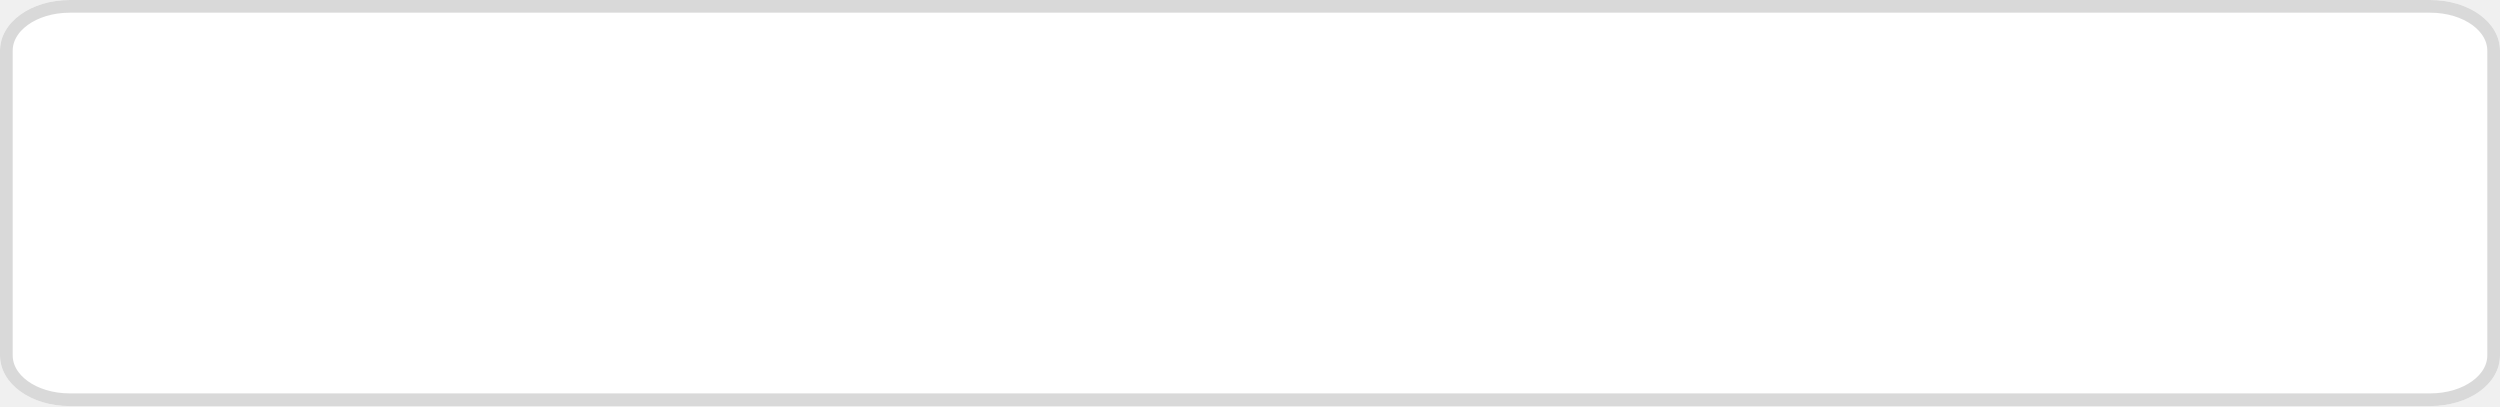
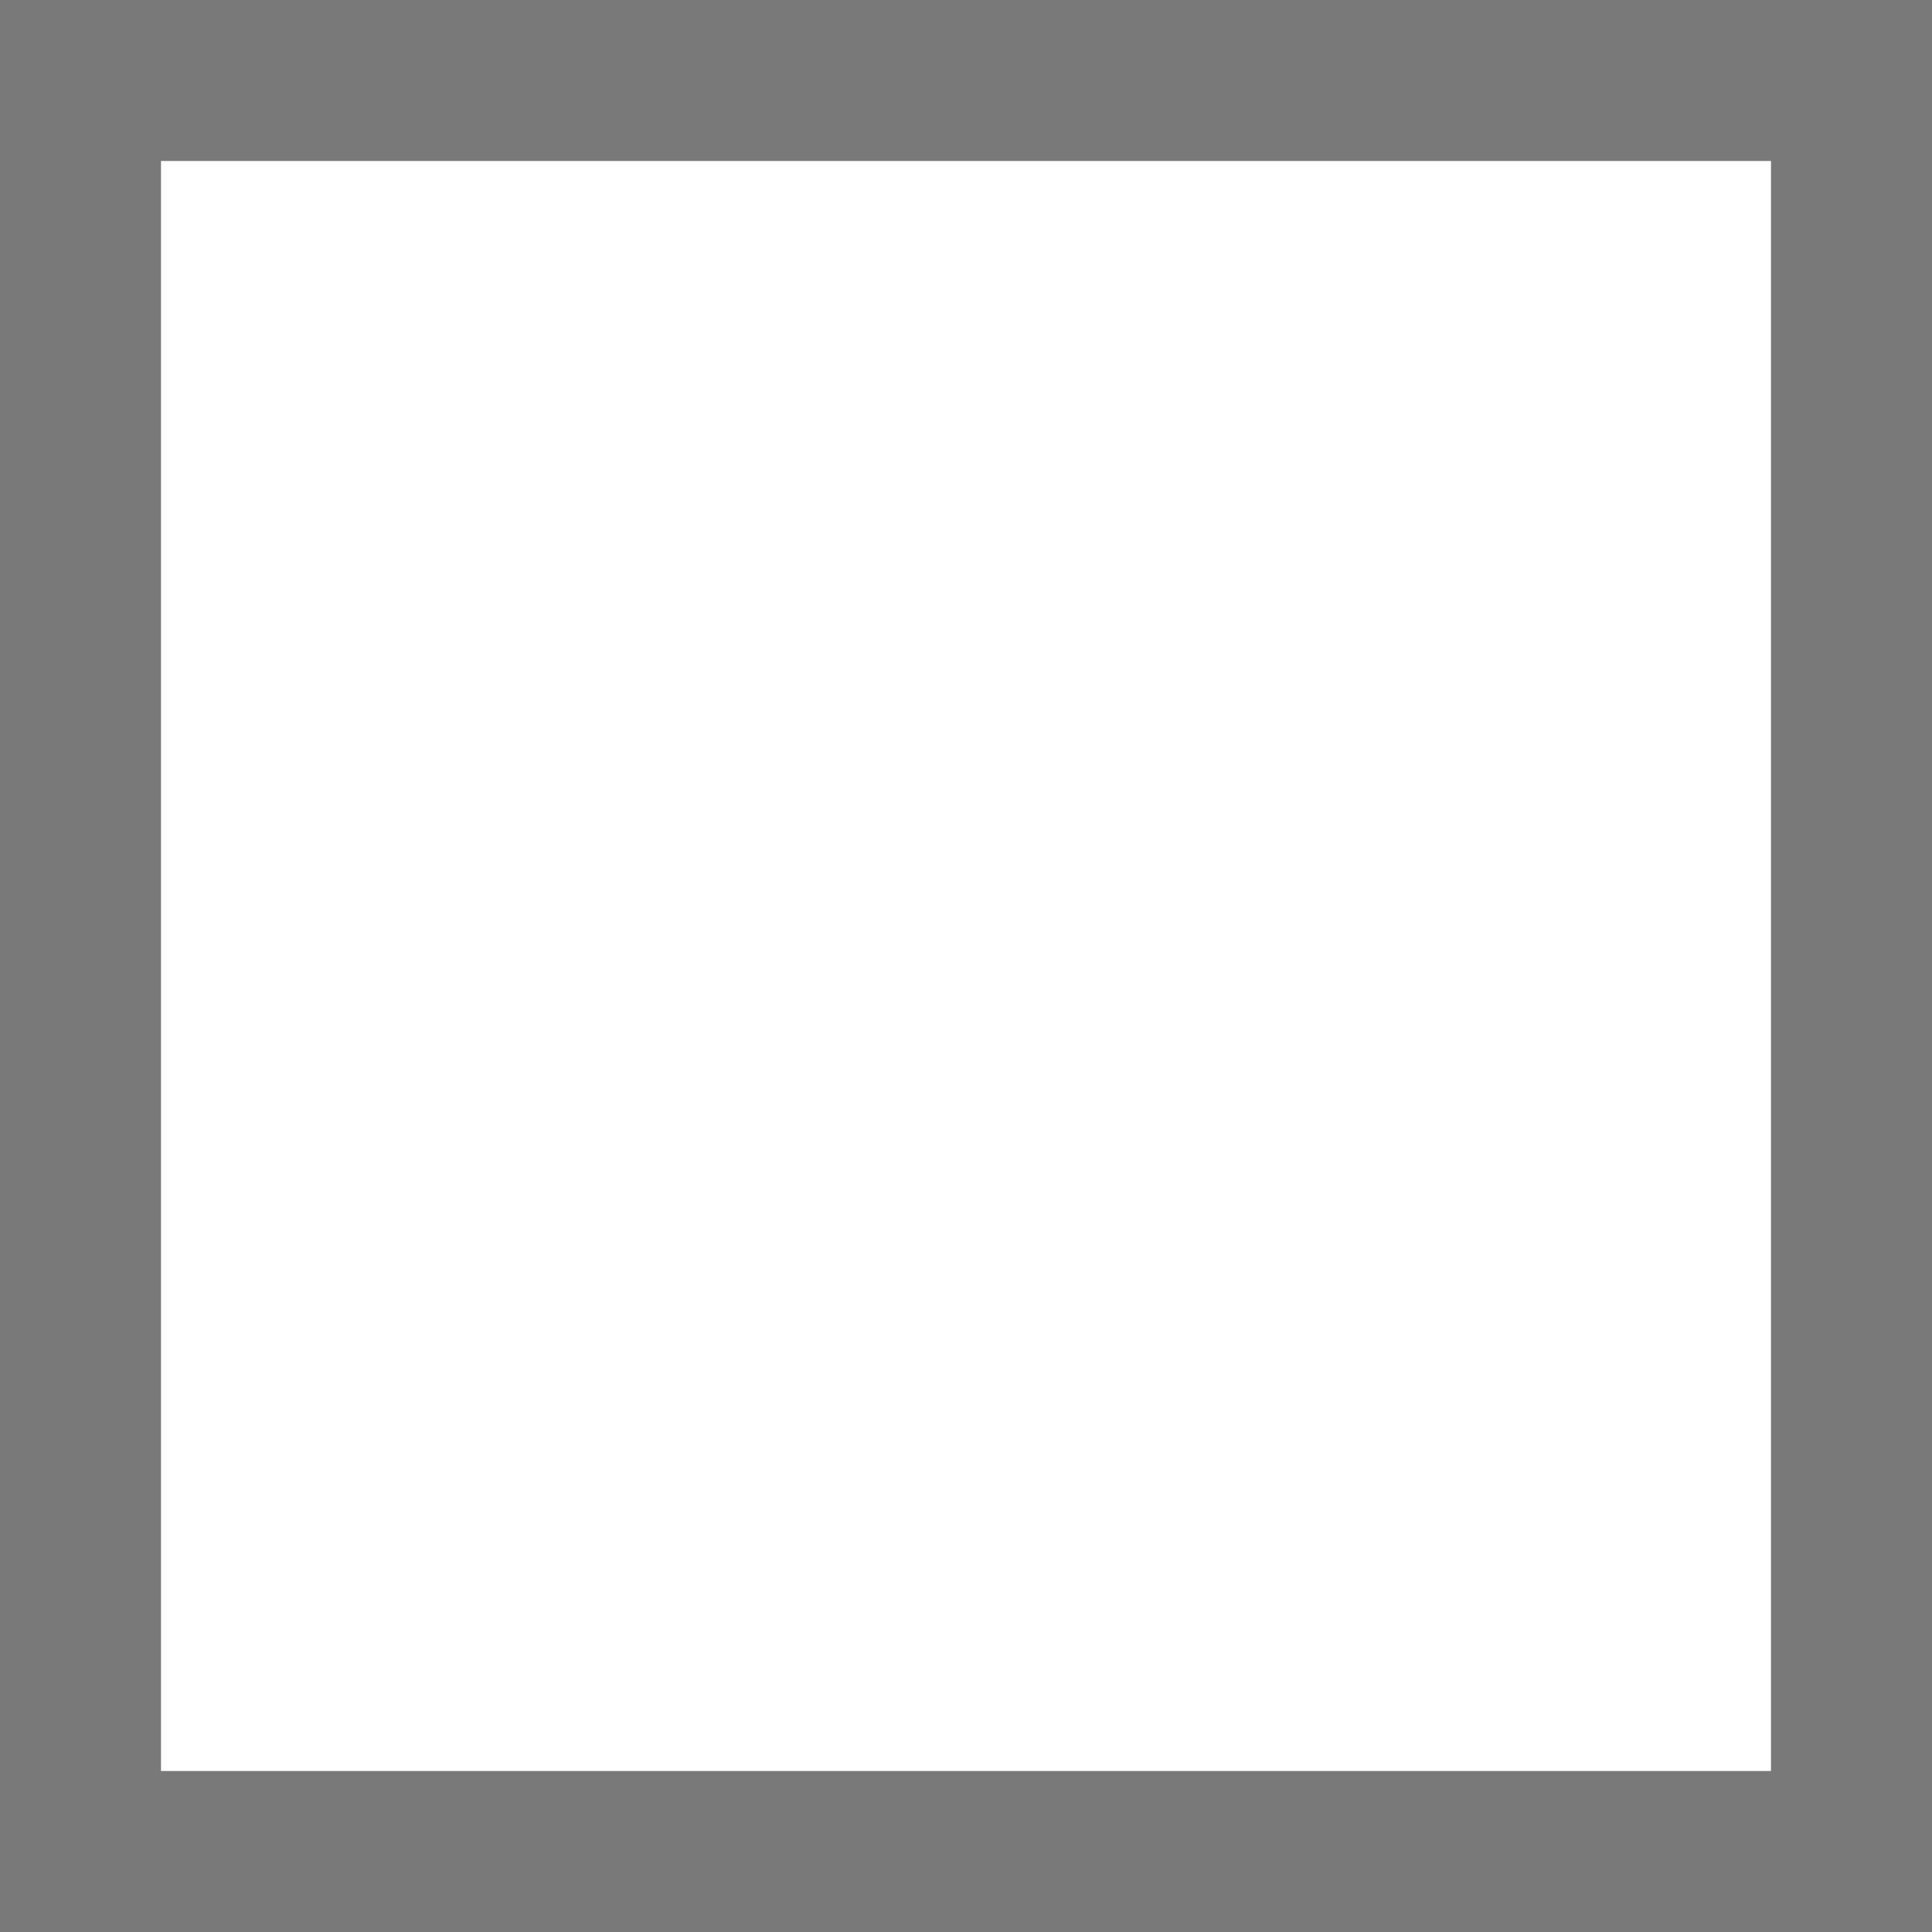
- <svg xmlns="http://www.w3.org/2000/svg" version="1.1" width="197px" height="32px">
-   <defs>
-     <mask fill="white" id="clip57">
-       <path d="M 0 28  L 0 4  C 0 1.76  2.425 0  5.51 0  L 87.02 0  L 191.49 0  C 194.575 0  197 1.76  197 4  L 197 28  C 197 30.24  194.575 32  191.49 32  L 5.51 32  C 2.425 32  0 30.24  0 28  Z " fill-rule="evenodd" />
-     </mask>
-   </defs>
-   <g transform="matrix(1 0 0 1 -761 -1039 )">
-     <path d="M 0 28  L 0 4  C 0 1.76  2.425 0  5.51 0  L 87.02 0  L 191.49 0  C 194.575 0  197 1.76  197 4  L 197 28  C 197 30.24  194.575 32  191.49 32  L 5.51 32  C 2.425 32  0 30.24  0 28  Z " fill-rule="nonzero" fill="#ffffff" stroke="none" transform="matrix(1 0 0 1 761 1039 )" />
-     <path d="M 0 28  L 0 4  C 0 1.76  2.425 0  5.51 0  L 87.02 0  L 191.49 0  C 194.575 0  197 1.76  197 4  L 197 28  C 197 30.24  194.575 32  191.49 32  L 5.51 32  C 2.425 32  0 30.24  0 28  Z " stroke-width="2" stroke="#d9d9d9" fill="none" transform="matrix(1 0 0 1 761 1039 )" mask="url(#clip57)" />
-   </g>
+ <svg xmlns="http://www.w3.org/2000/svg" version="1.1" width="12px" height="12px" viewBox="41 668.5  12 12">
+   <path d="M 41.5 669  L 52.5 669  L 52.5 680  L 41.5 680  L 41.5 669  Z " fill-rule="nonzero" fill="#ffffff" stroke="none" />
+   <path d="M 41.5 669  L 52.5 669  L 52.5 680  L 41.5 680  L 41.5 669  Z " stroke-width="1" stroke="#797979" fill="none" />
</svg>
